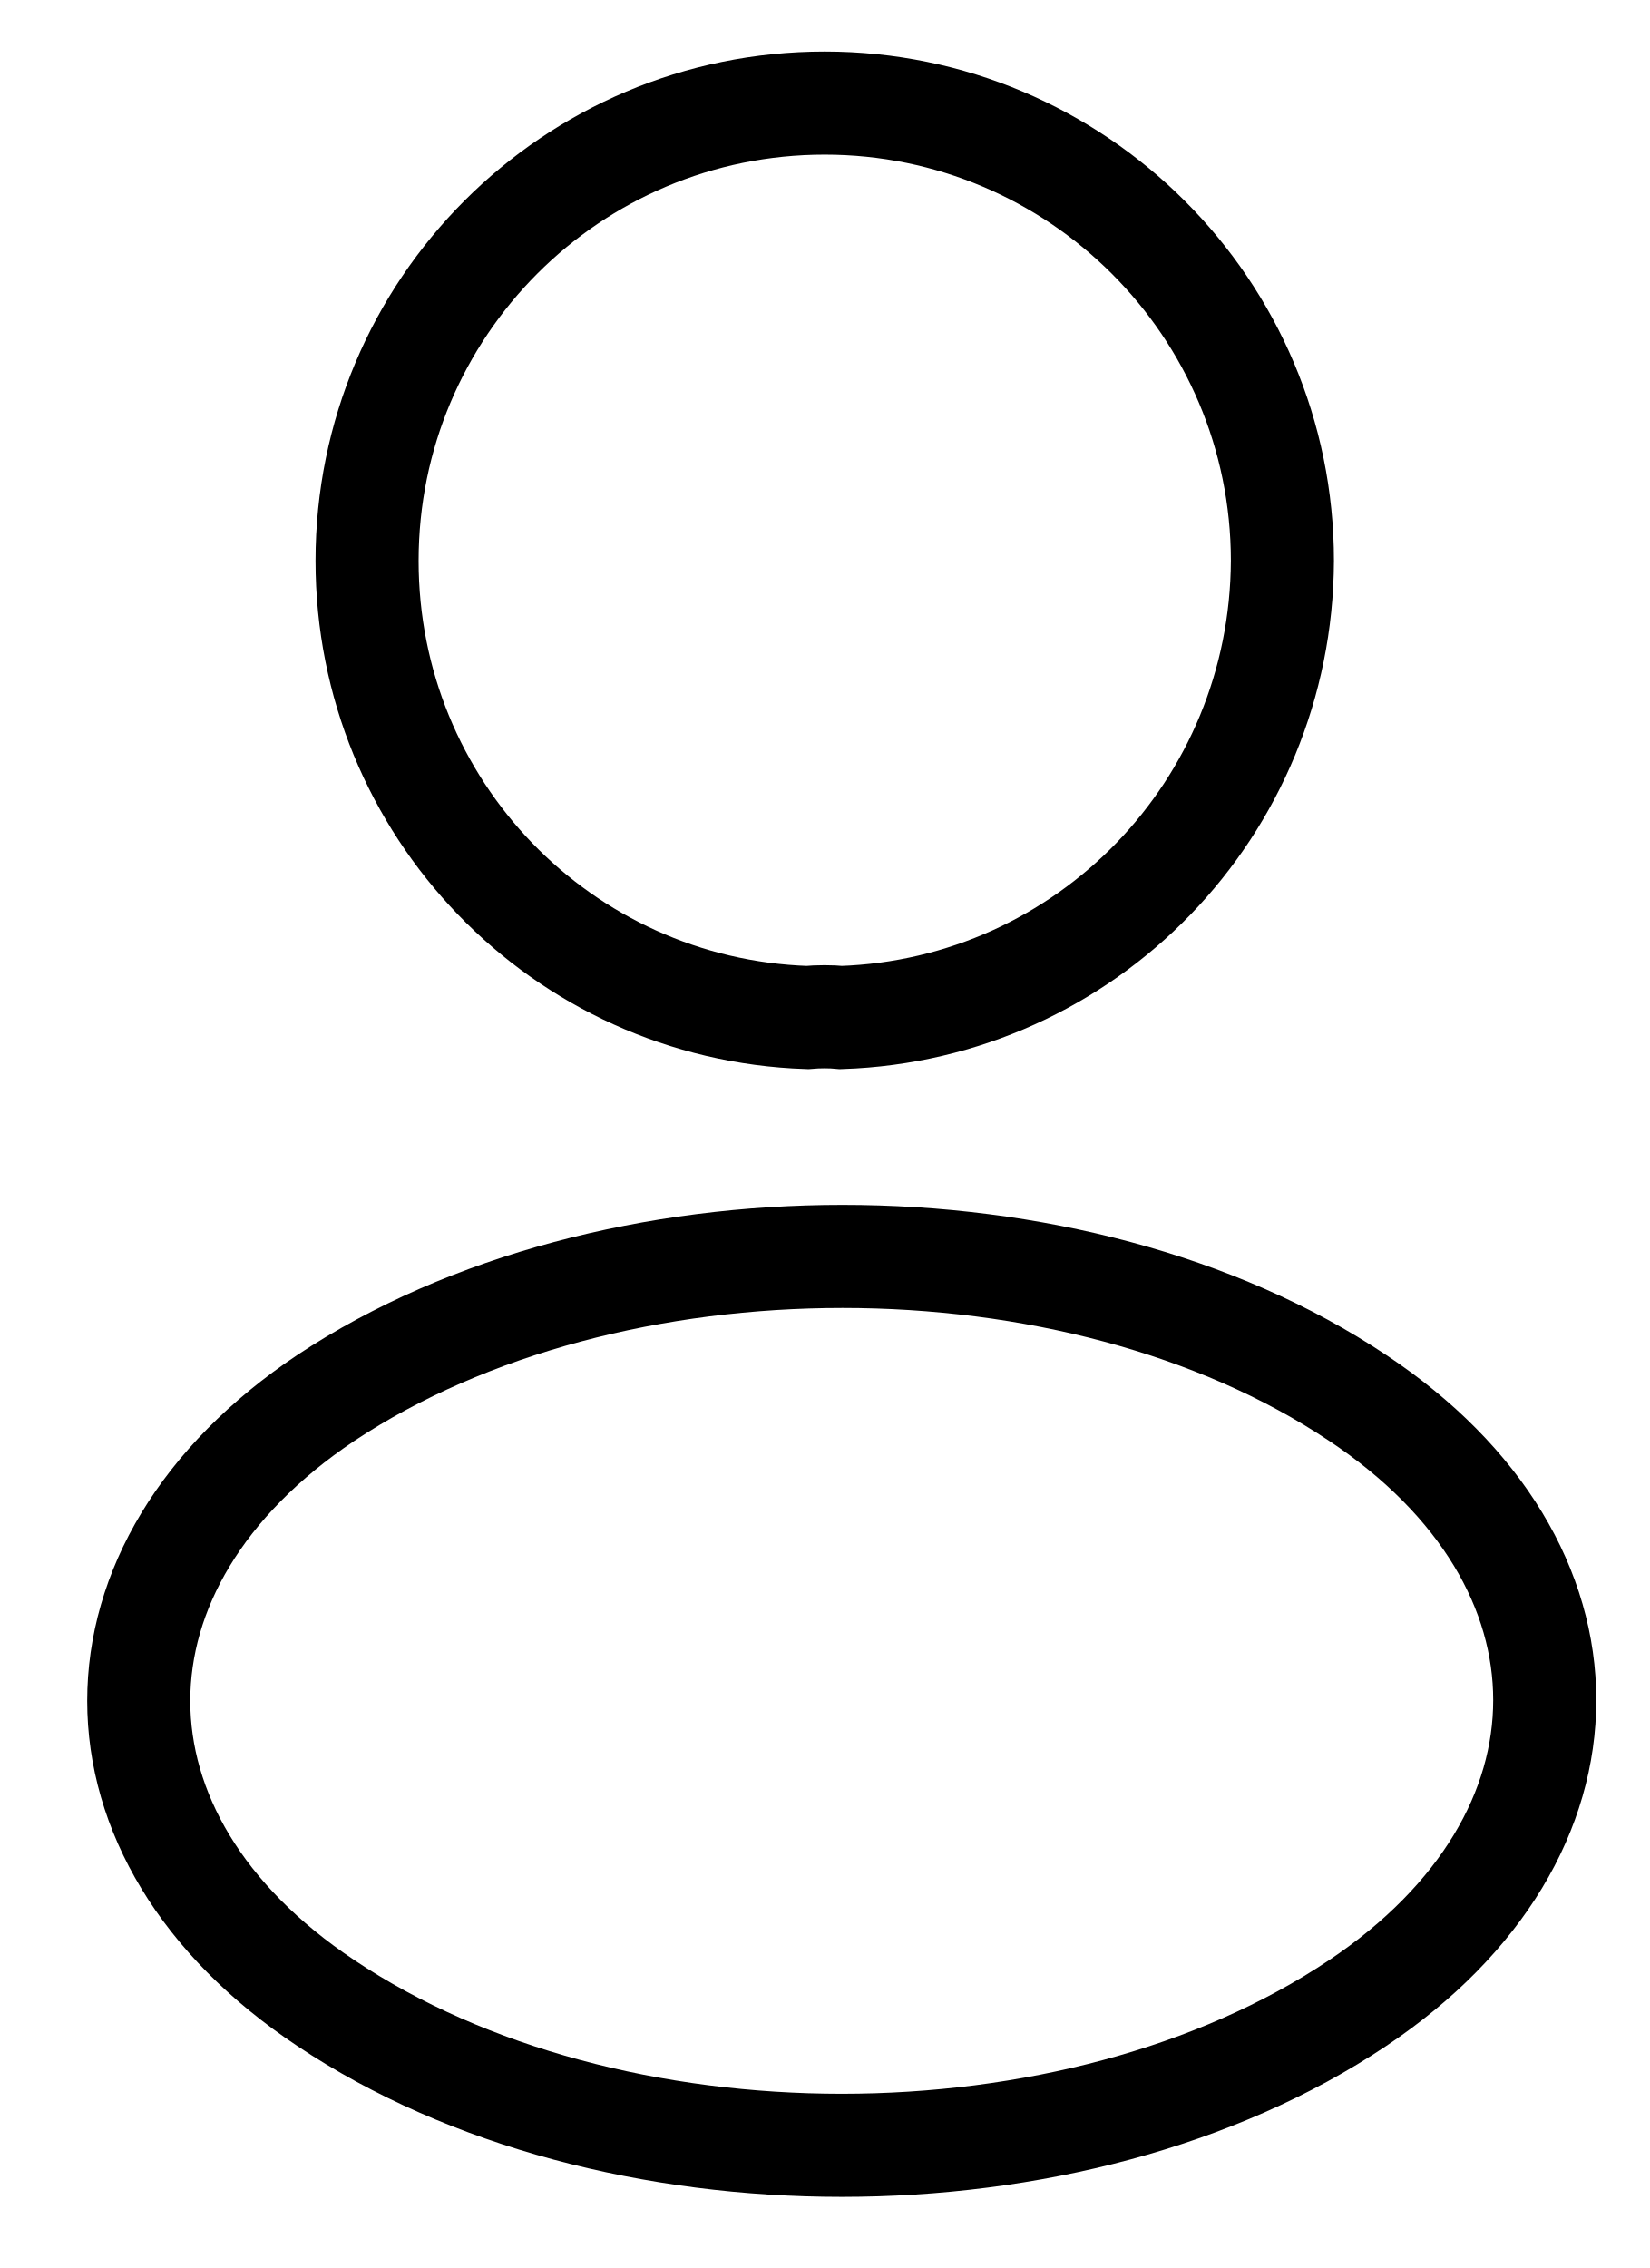
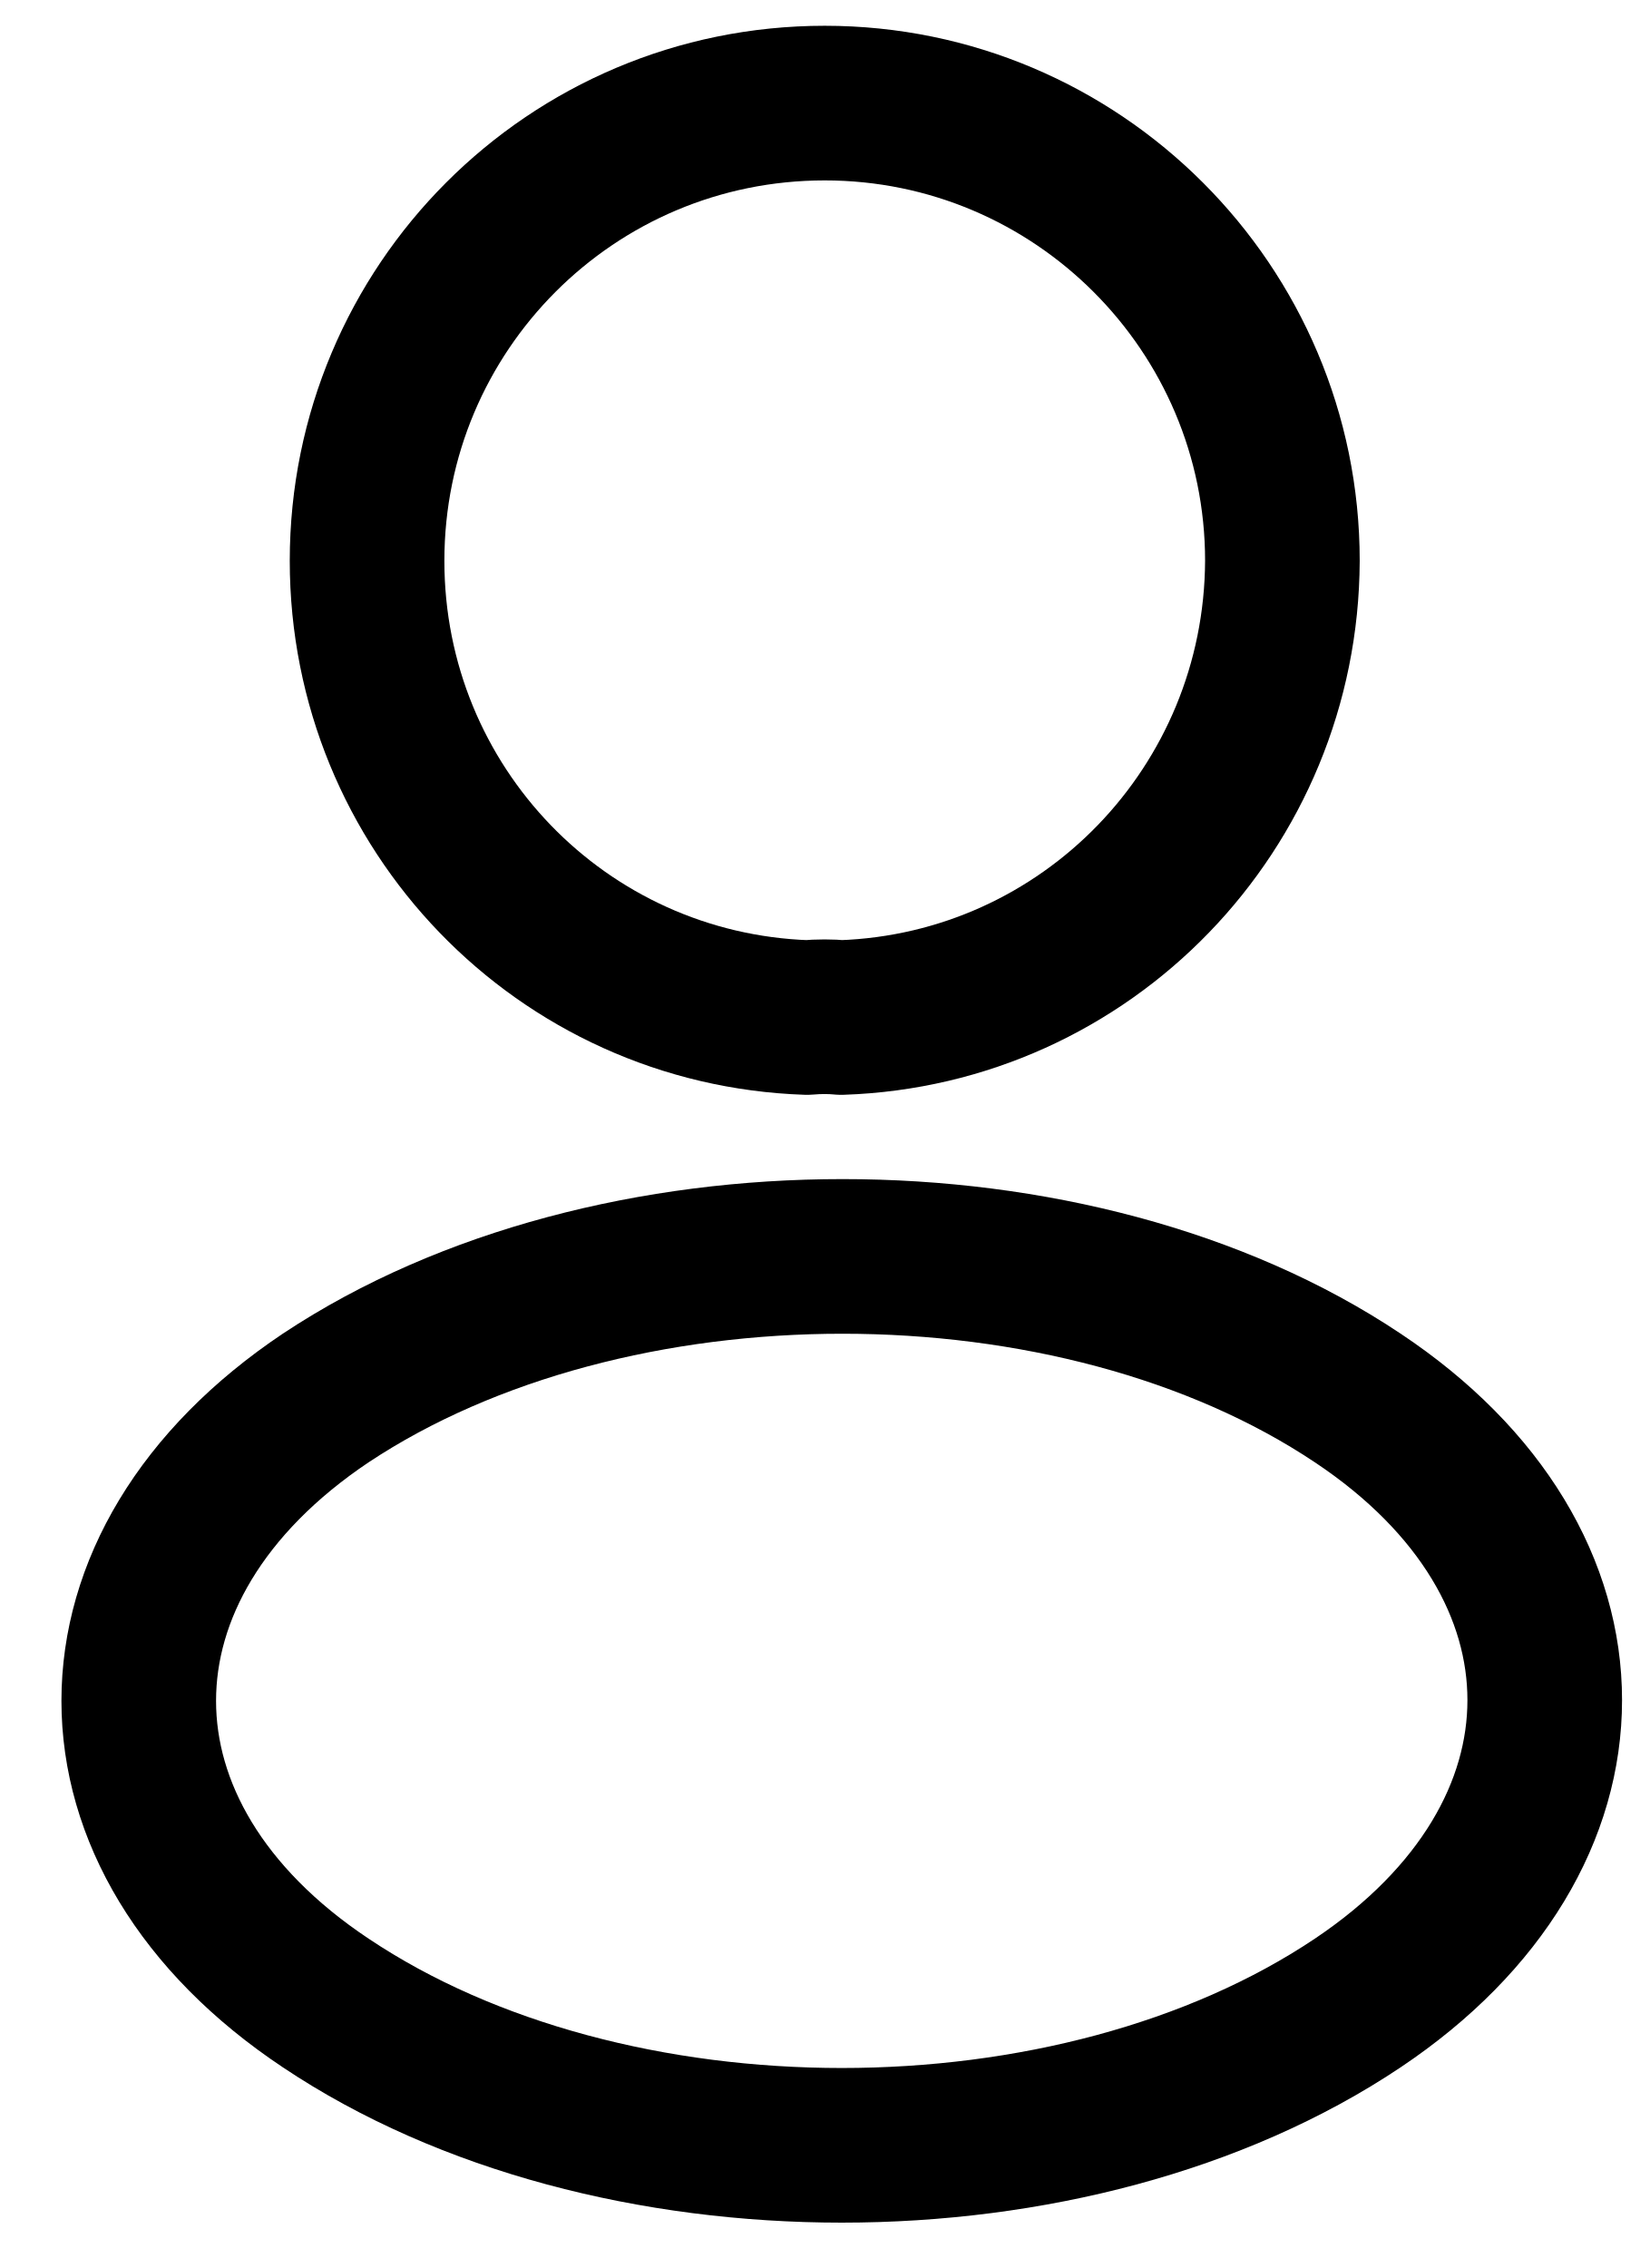
<svg xmlns="http://www.w3.org/2000/svg" width="16" height="22" viewBox="0 0 16 22" fill="none">
-   <path d="M8.161 9.87C8.06 9.86 7.941 9.86 7.83 9.87C5.451 9.79 3.561 7.84 3.561 5.44C3.561 2.99 5.541 1 8.001 1C10.45 1 12.441 2.99 12.441 5.44C12.431 7.84 10.54 9.79 8.161 9.87Z" stroke="black" strokeWidth="1.5" strokeLinecap="round" strokeLinejoin="round" />
-   <path d="M3.161 13.56C0.741 15.18 0.741 17.82 3.161 19.43C5.911 21.27 10.421 21.27 13.171 19.43C15.591 17.81 15.591 15.17 13.171 13.56C10.431 11.73 5.921 11.73 3.161 13.56Z" stroke="black" strokeWidth="1.5" strokeLinecap="round" strokeLinejoin="round" />
+   <path d="M8.161 9.87C8.06 9.86 7.941 9.86 7.83 9.87C5.451 9.79 3.561 7.84 3.561 5.44C3.561 2.99 5.541 1 8.001 1C10.45 1 12.441 2.99 12.441 5.44C12.431 7.84 10.54 9.79 8.161 9.87Z" stroke="black" stroke-width="1.5" stroke-linecap="round" stroke-linejoin="round" />
+   <path d="M3.161 13.56C0.741 15.18 0.741 17.82 3.161 19.43C5.911 21.27 10.421 21.27 13.171 19.43C15.591 17.81 15.591 15.17 13.171 13.56C10.431 11.73 5.921 11.73 3.161 13.56Z" stroke="black" stroke-width="1.5" stroke-linecap="round" stroke-linejoin="round" />
</svg>
